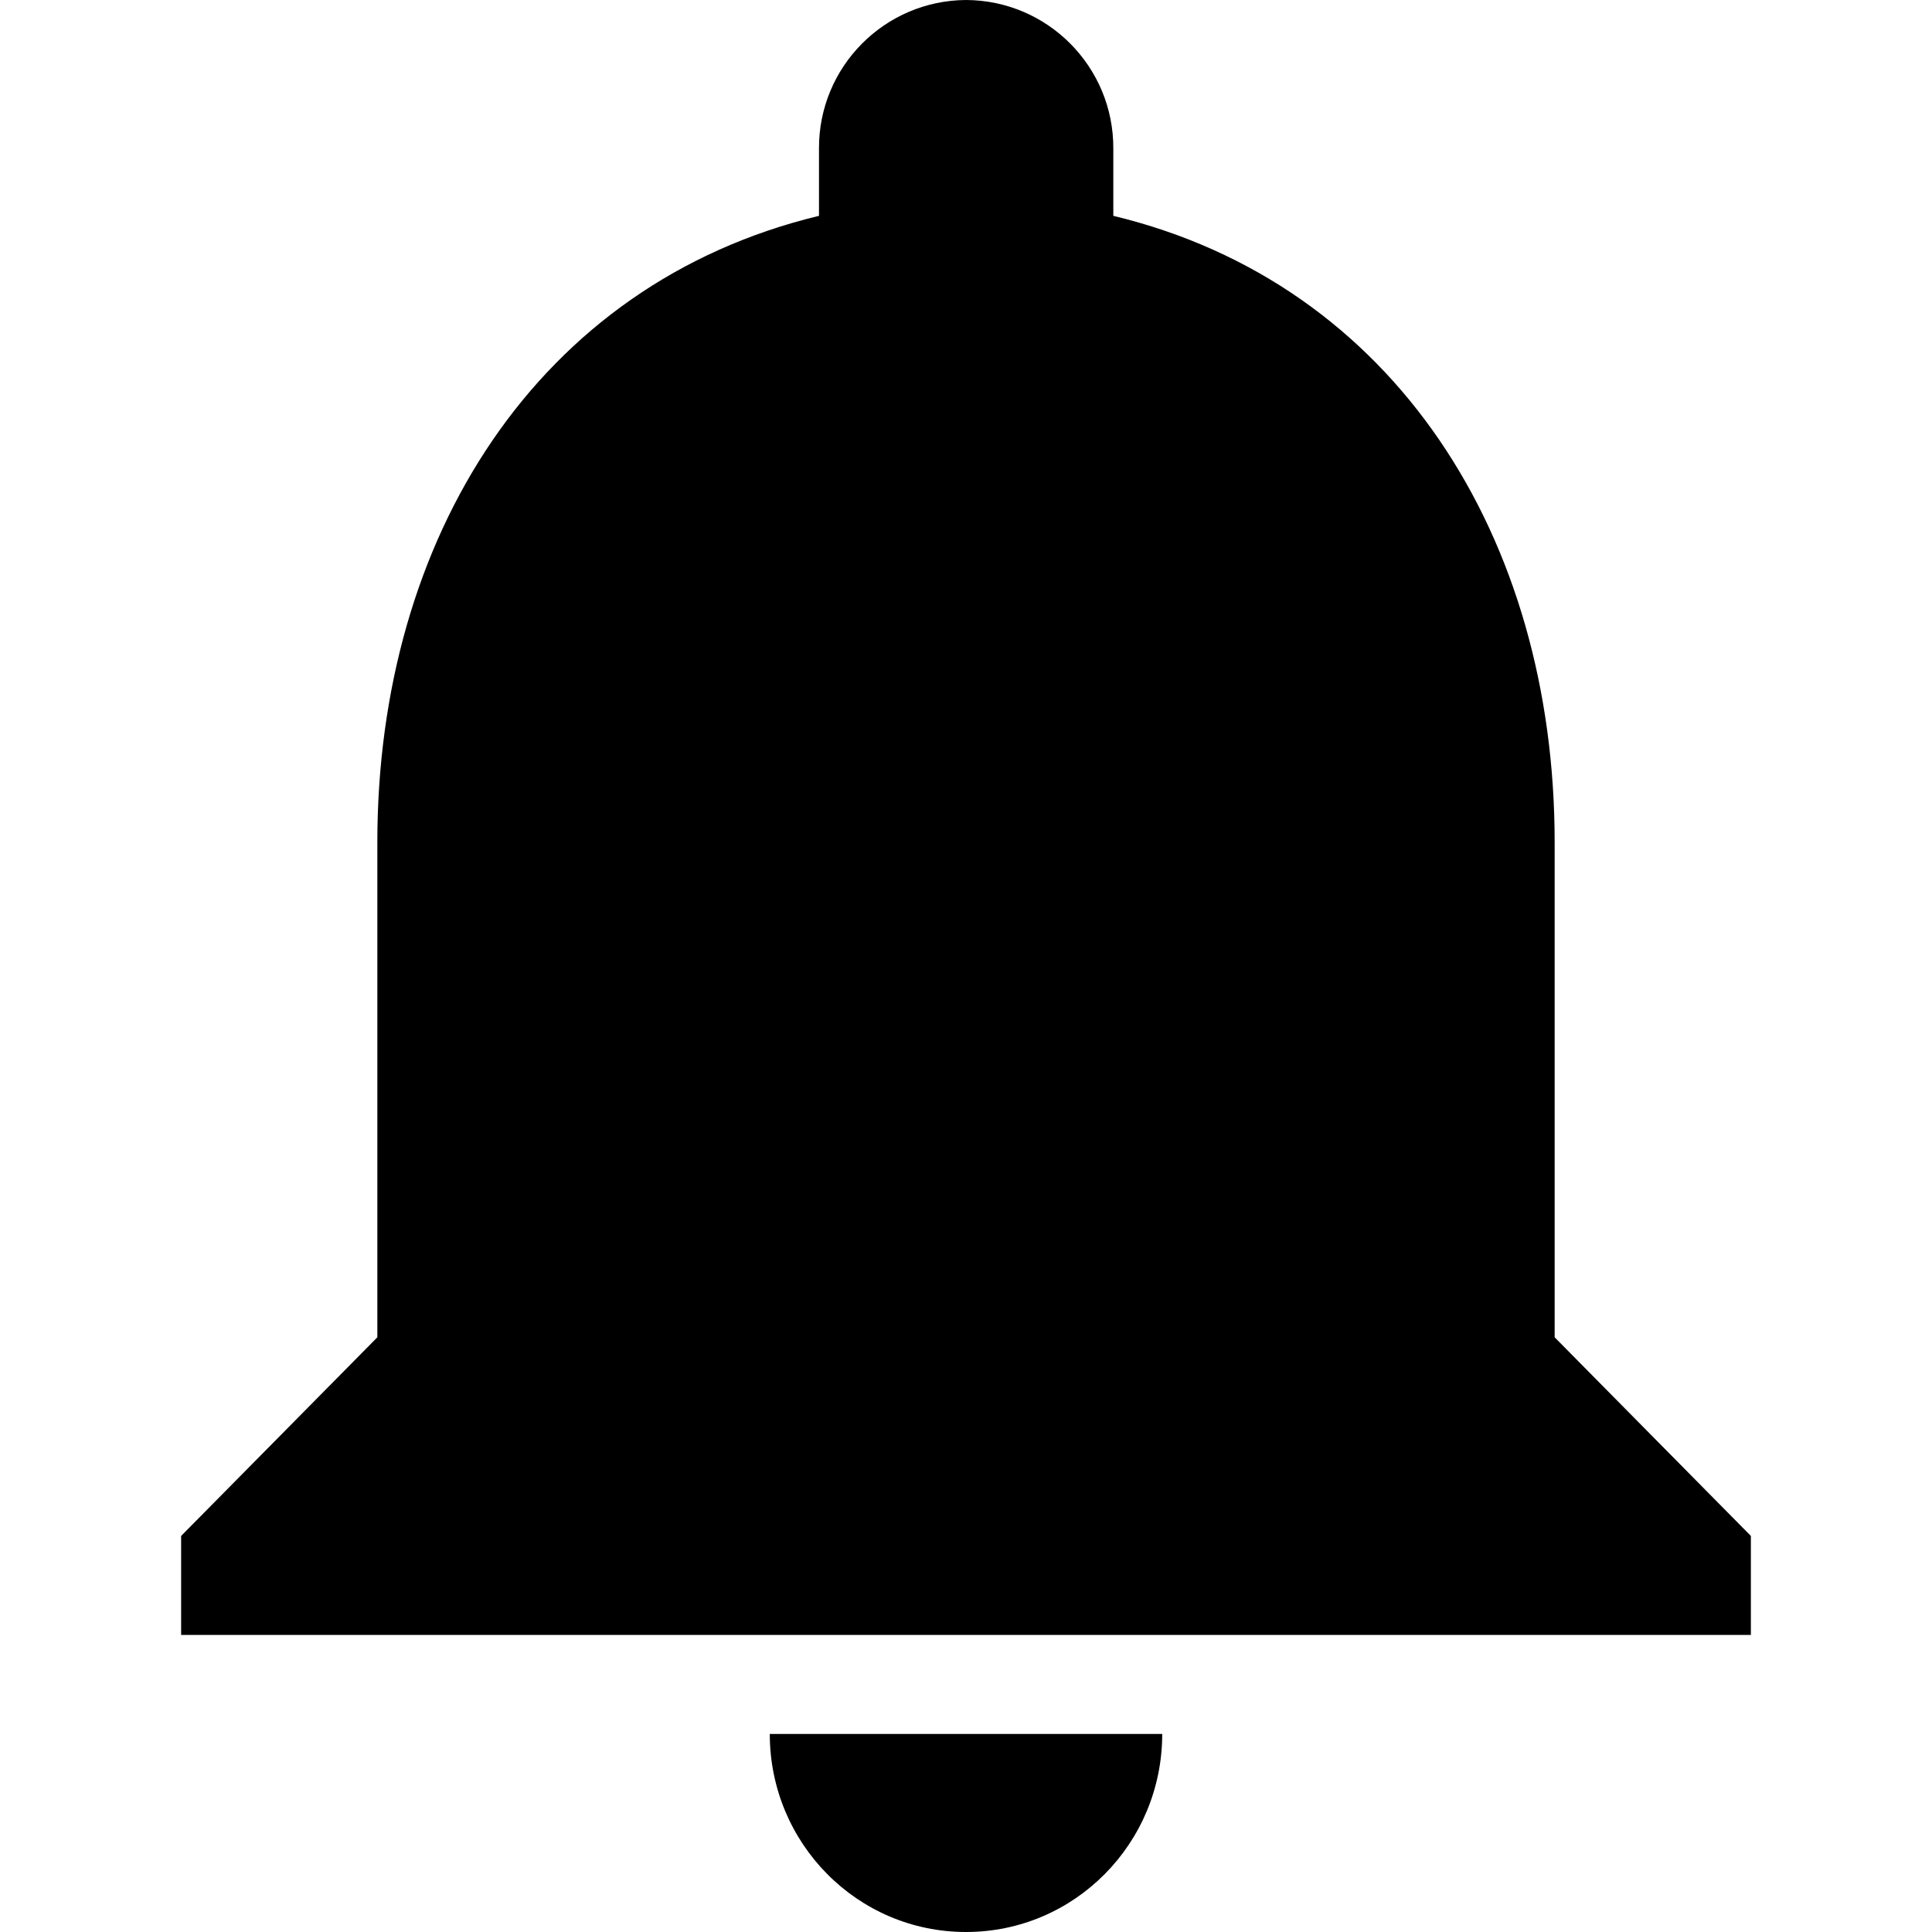
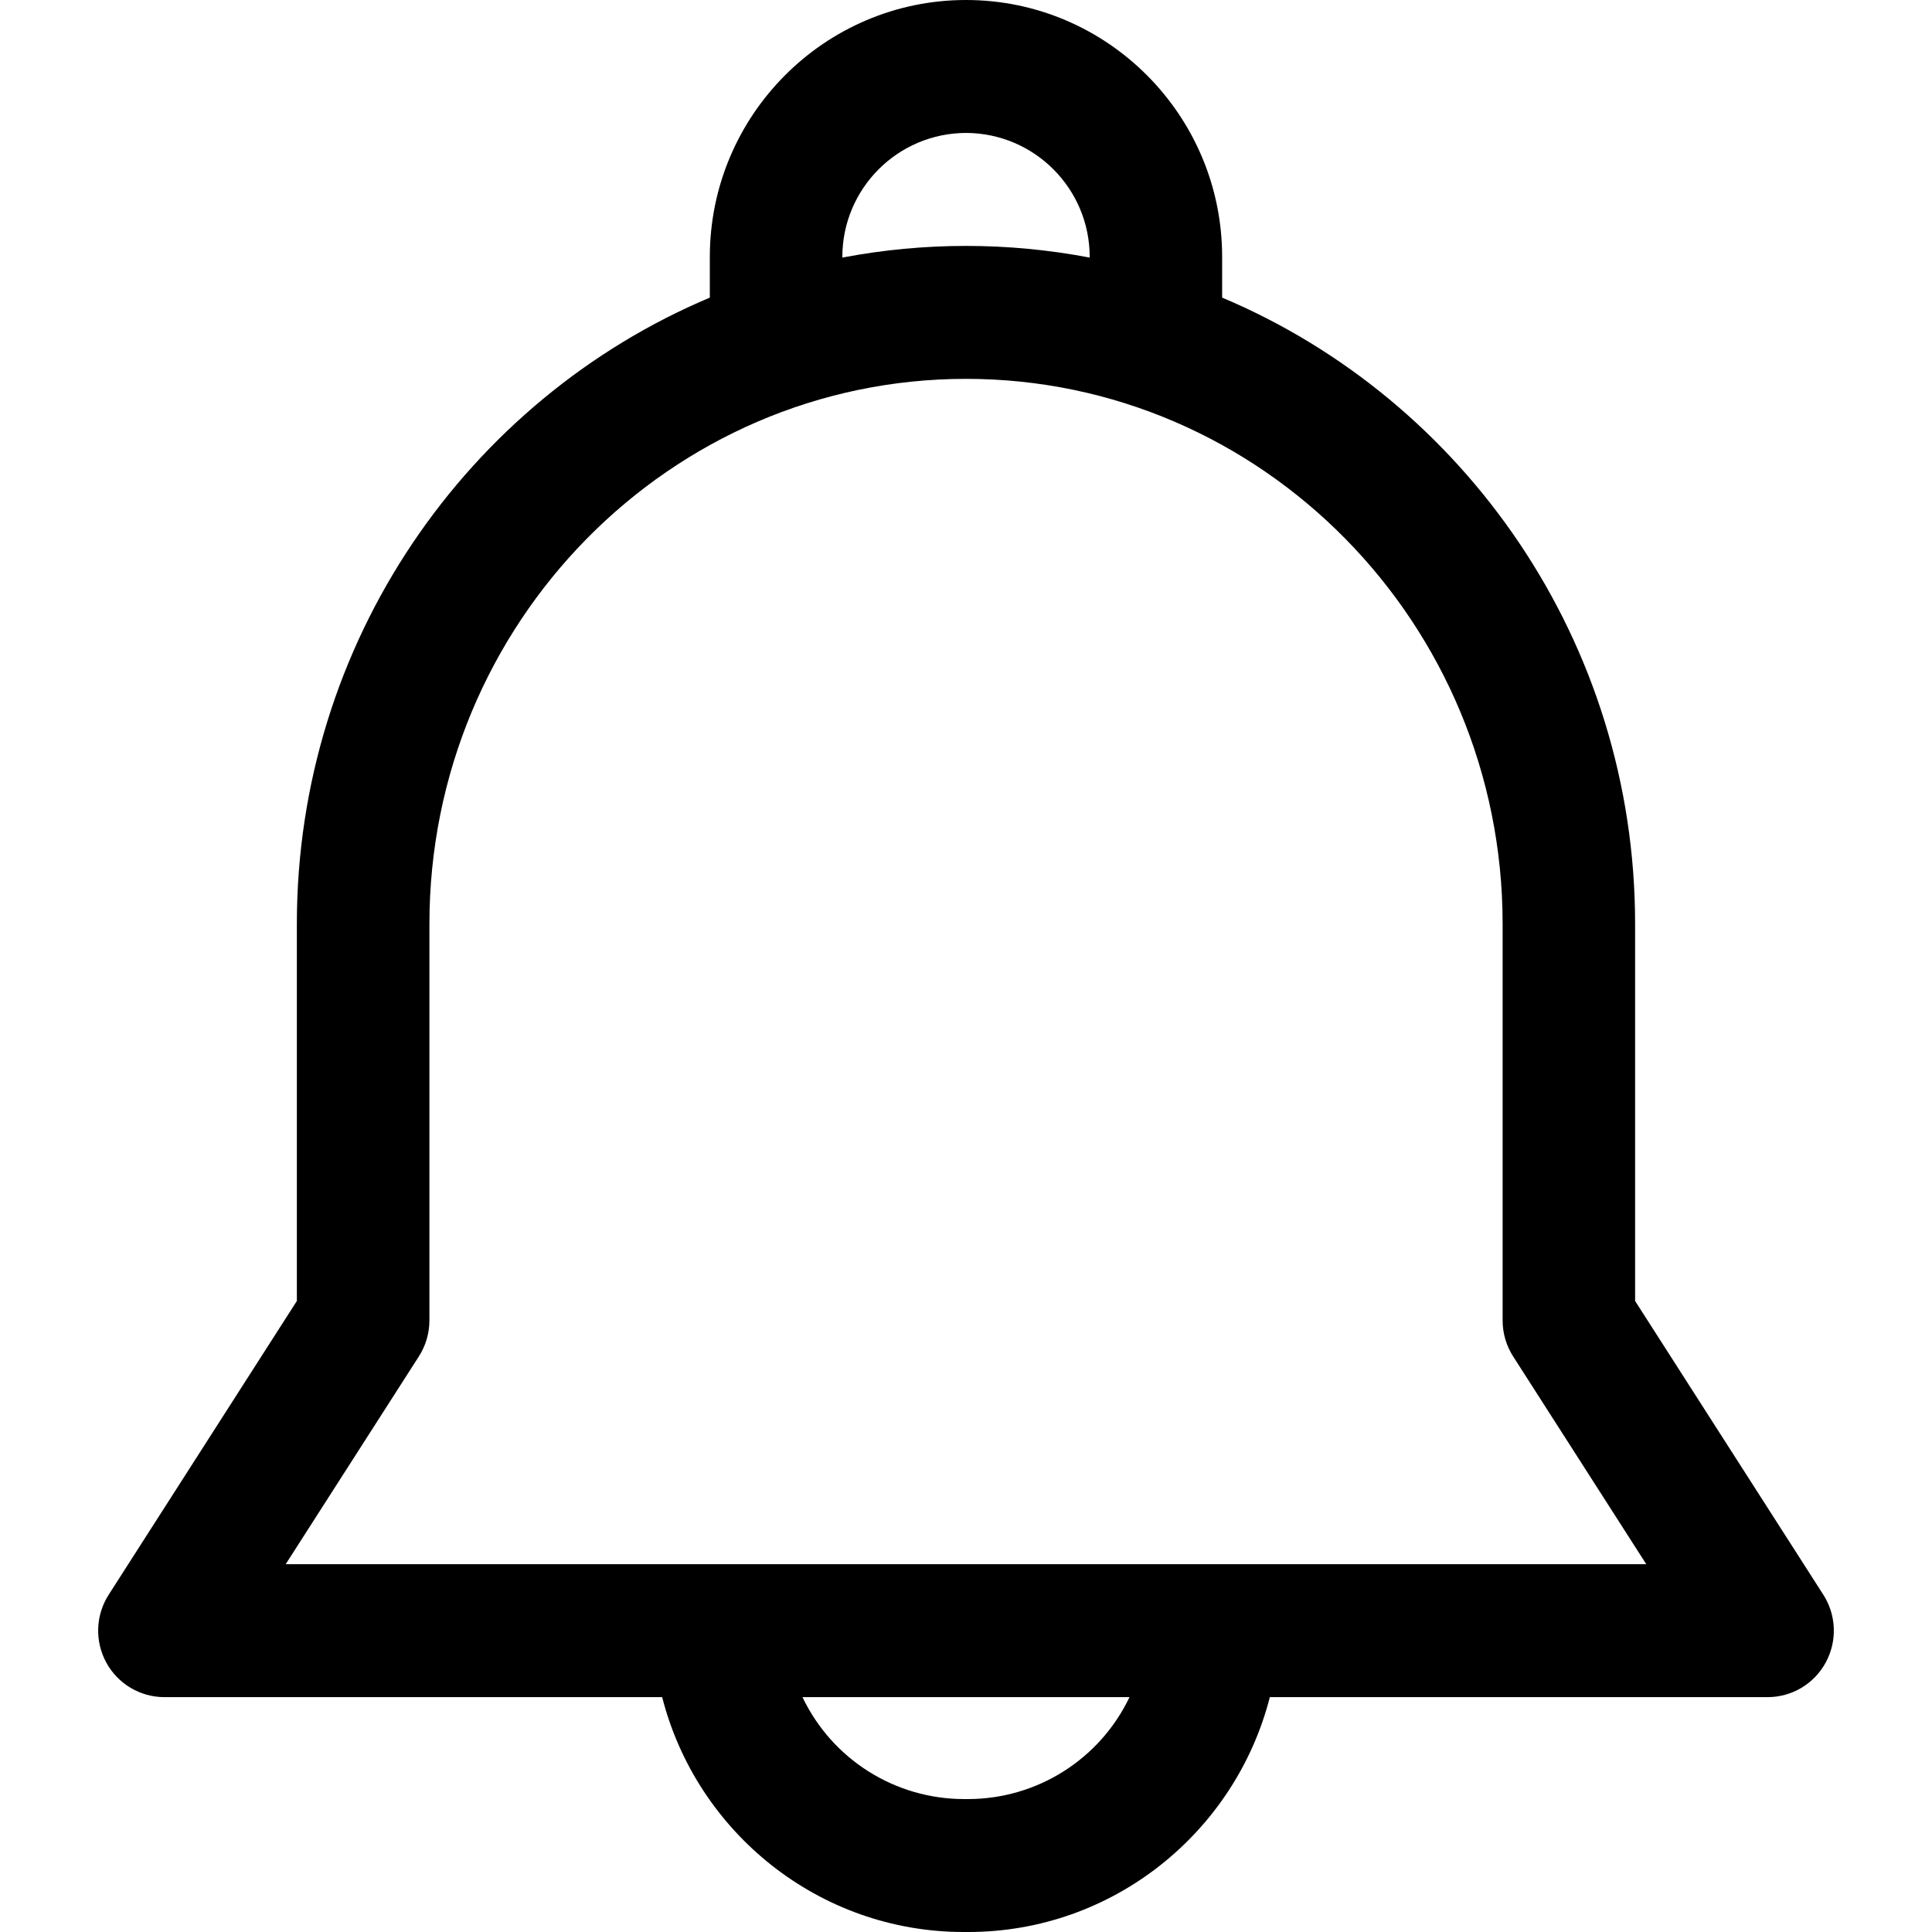
- <svg xmlns="http://www.w3.org/2000/svg" viewBox="0 0 64 64">
-   <path d="M32 64c3.6 0 6.5-2.94 6.5-6.56h-13c0 3.62 2.9 6.56 6.5 6.56z" />
-   <path d="M51.5 44.3V27.9c0-10.1-5.31-18.51-14.62-20.75V4.92A4.9 4.9 0 0032 0a4.9 4.9 0 00-4.87 4.92v2.23C17.8 9.4 12.5 17.81 12.5 27.9v16.4L6 50.88v3.28h52v-3.28z" />
+ <svg xmlns="http://www.w3.org/2000/svg" viewBox="0 0 512 512">
+   <path d="M256 0c-37.43 0-67.89 30.56-67.89 68.1v10.77c-64.19 27.05-109.44 91.26-109.44 165.97v99.93L28.8 422.62a17.66 17.66 0 00-.64 17.96 17.55 17.55 0 0015.4 9.18h131.92C184.6 485.51 216.98 512 255.4 512h1.18c38.43 0 70.8-26.5 79.94-62.24h131.91c6.43 0 12.34-3.52 15.4-9.17a17.64 17.64 0 00-.63-17.97l-49.88-77.85v-99.93c0-74.71-45.25-138.91-109.44-165.97V68.11C323.9 30.56 293.43 0 256 0zm0 35.23a32.87 32.87 0 0132.78 32.88v.15a175.33 175.33 0 00-65.55 0v-.15A32.87 32.87 0 01256 35.23zm0 65.17c78.42 0 142.21 64.8 142.21 144.44v105.1c0 3.38.97 6.69 2.79 9.53l35.28 55.06H75.71L111 359.47a17.65 17.65 0 002.8-9.52v-105.1c0-79.65 63.8-144.45 142.21-144.45zm-43.33 349.36h86.66a47.45 47.45 0 01-42.74 27.01h-1.18a47.45 47.45 0 01-42.74-27z" />
</svg>
